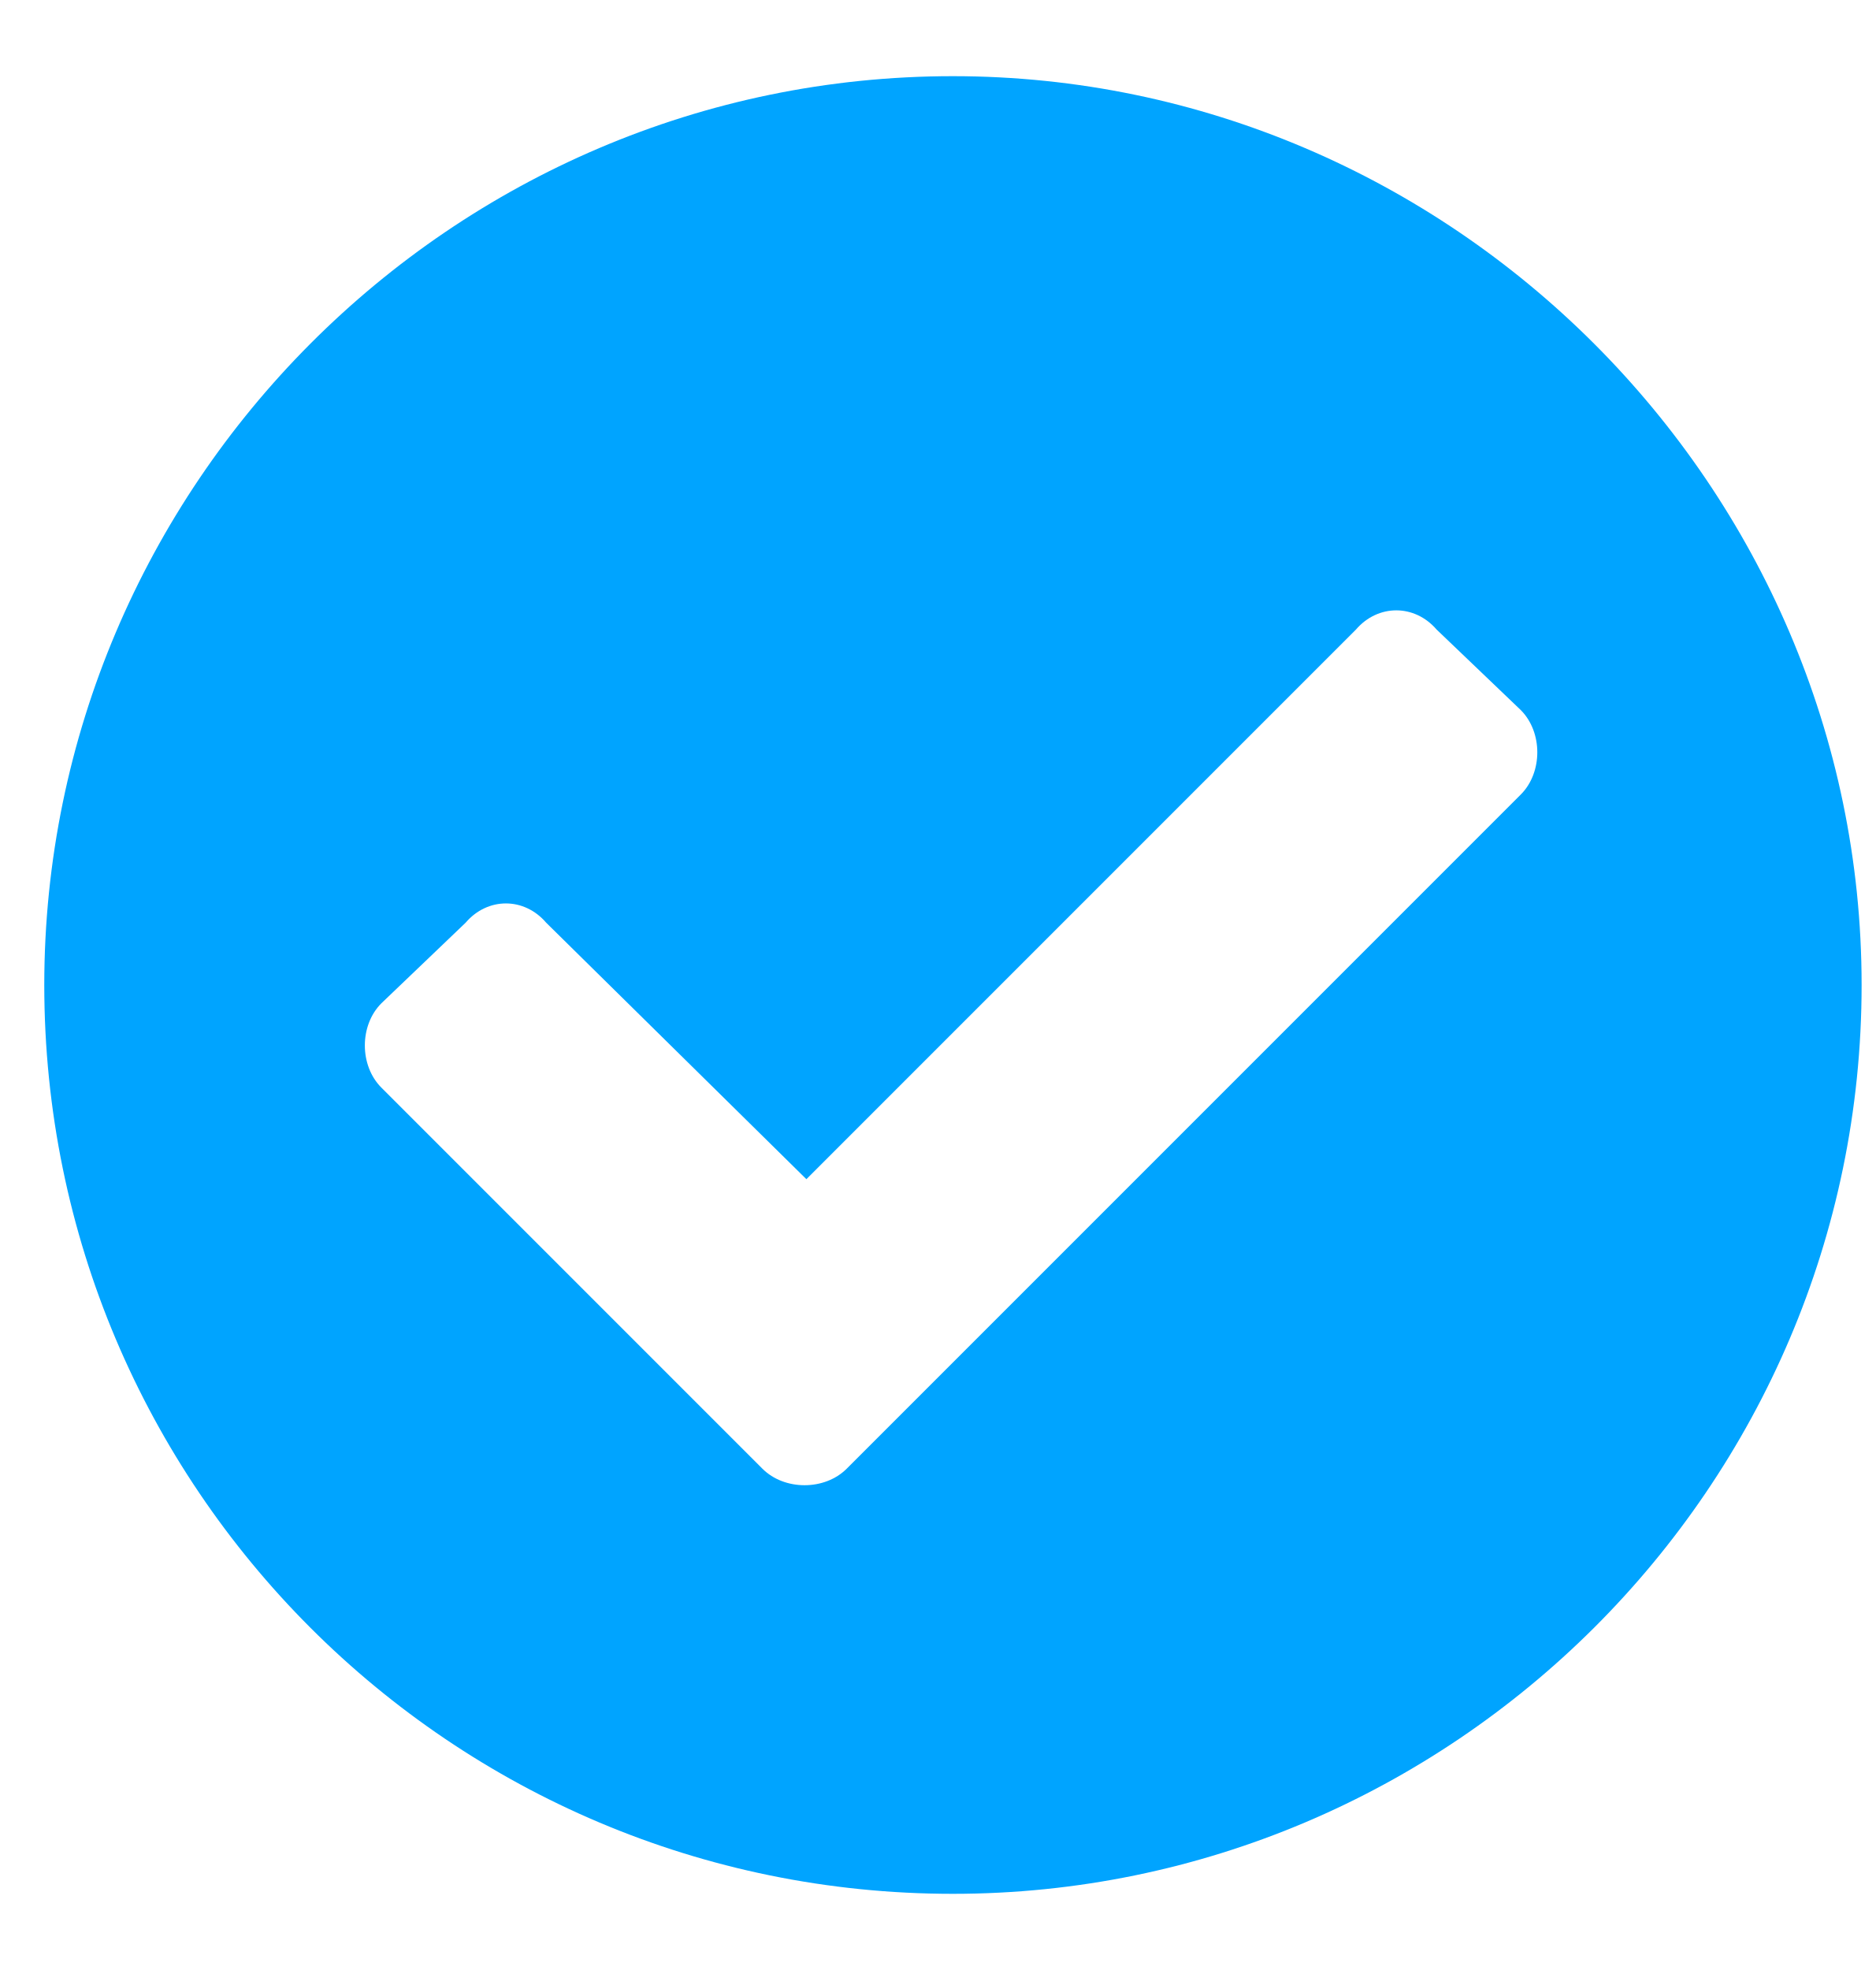
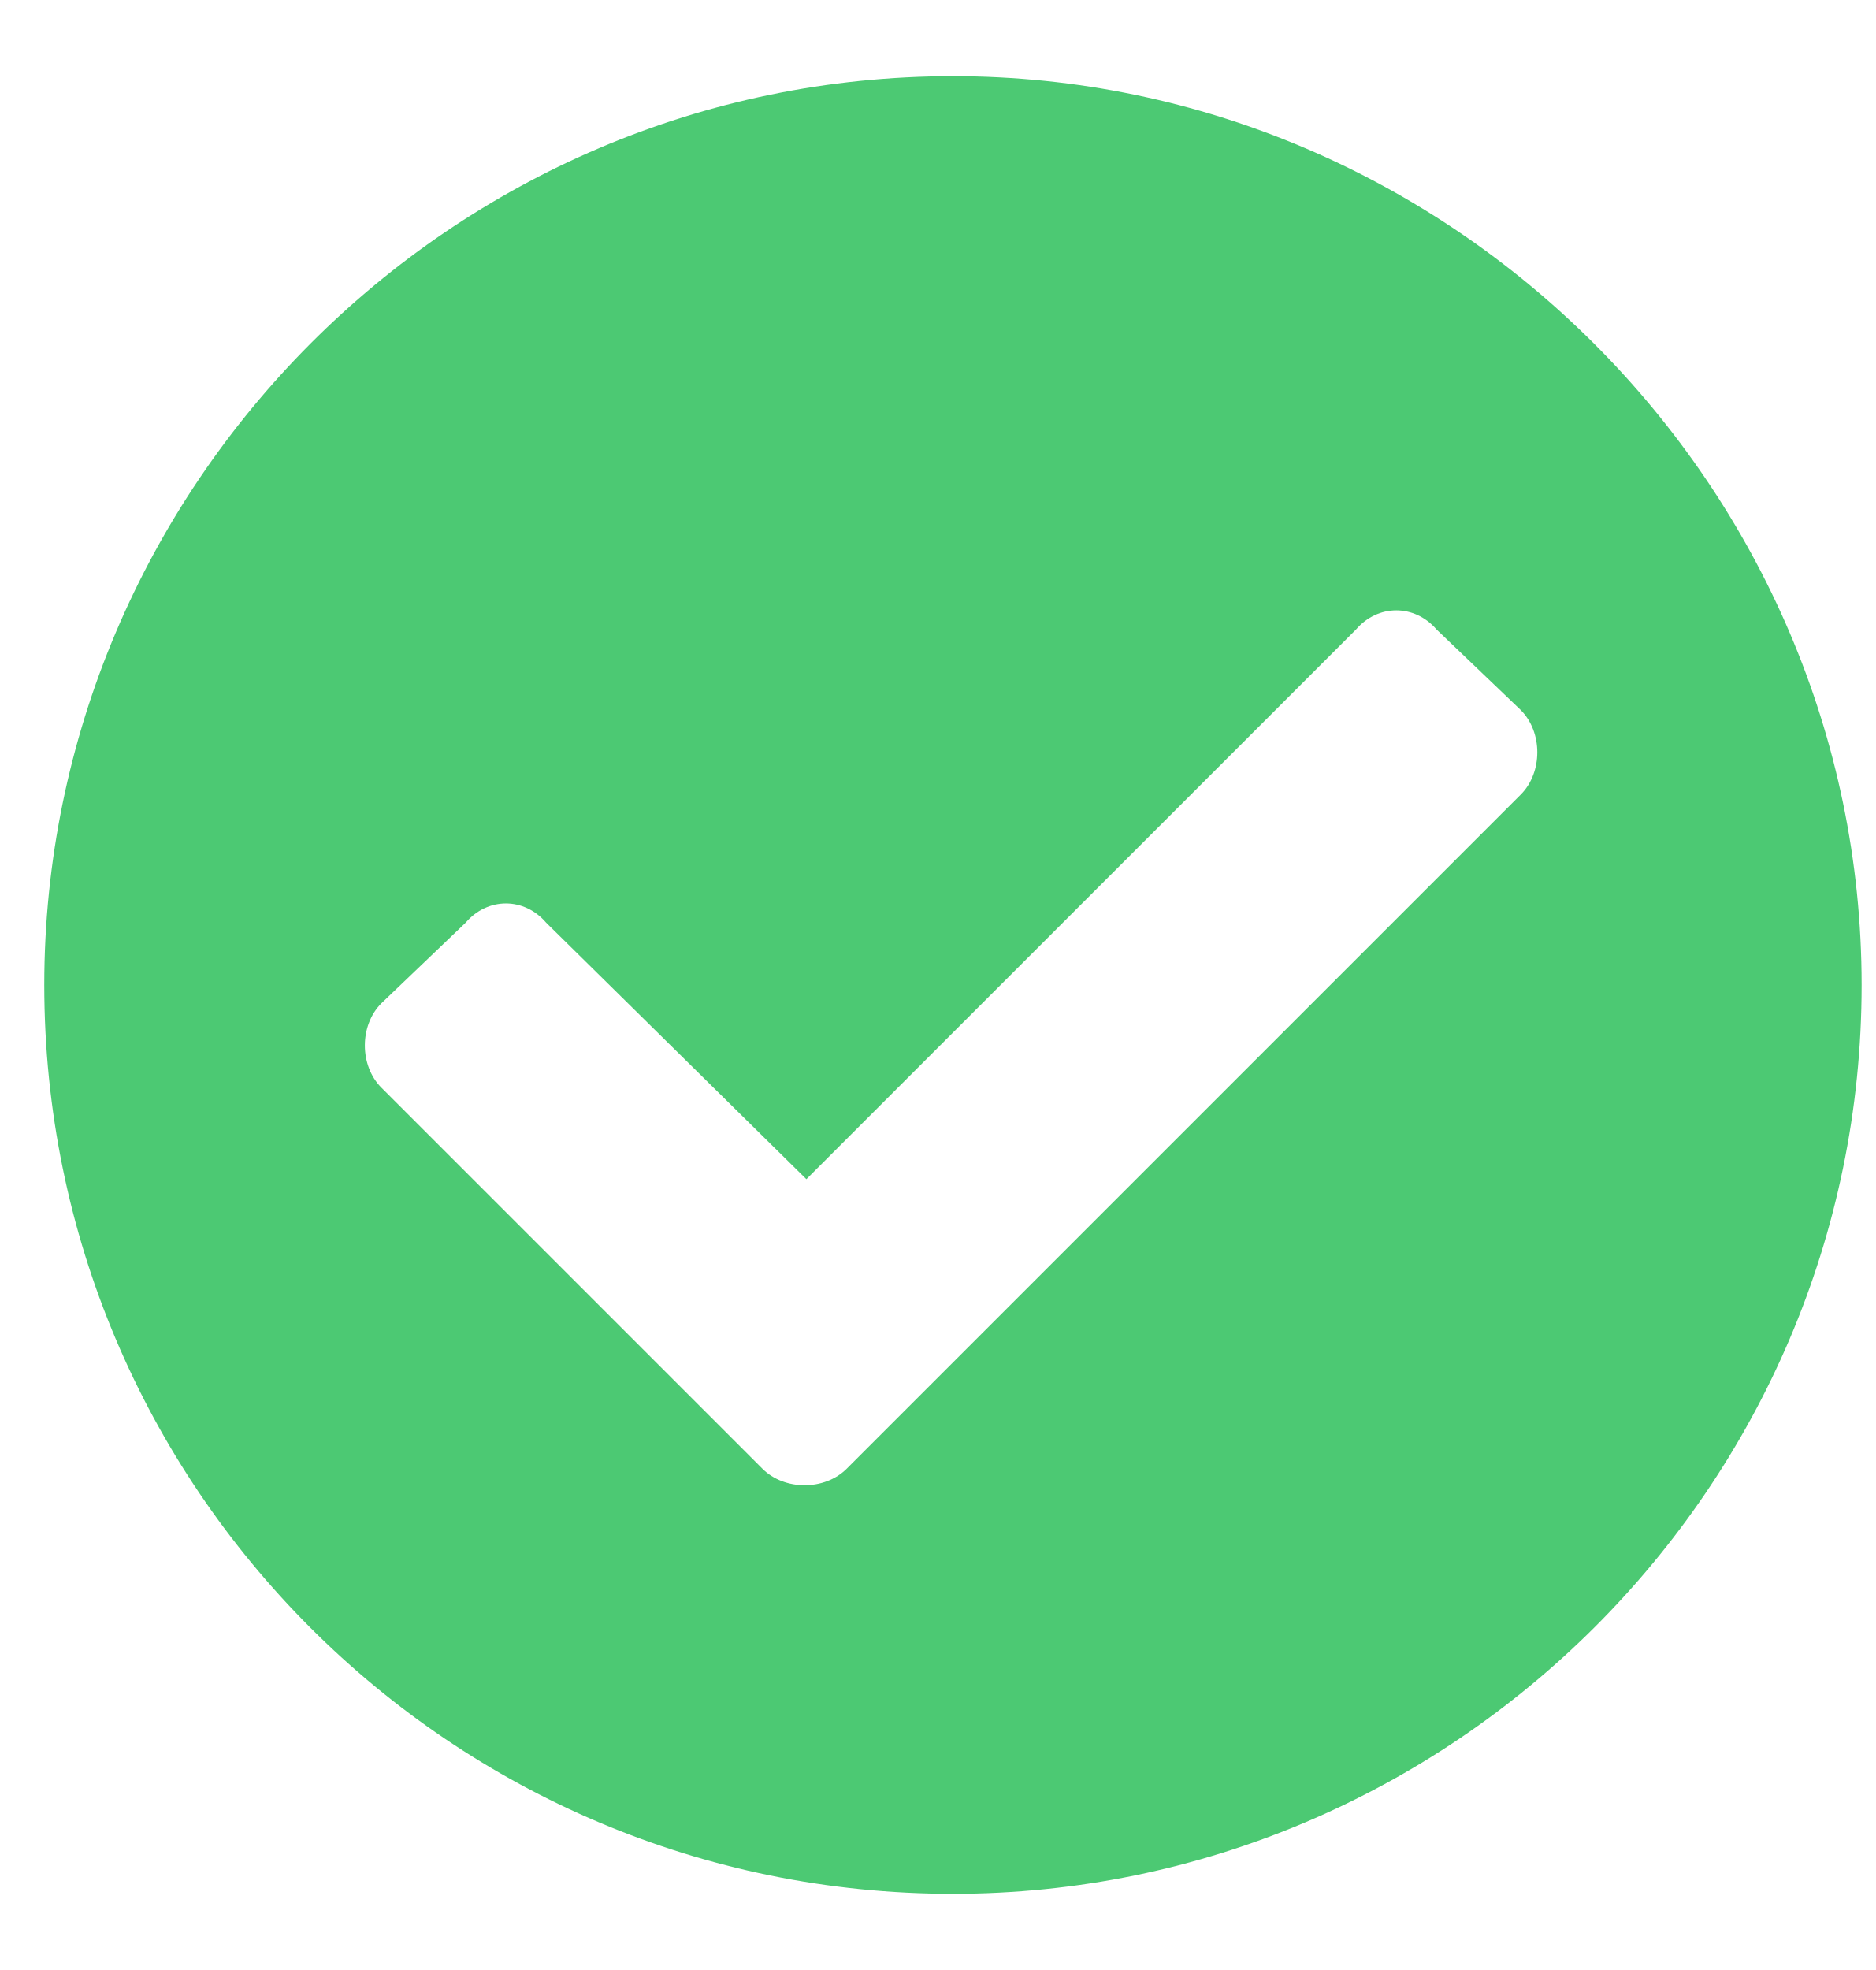
<svg xmlns="http://www.w3.org/2000/svg" width="20" height="21" viewBox="0 0 20 21" fill="none">
-   <path d="M19.847 10.5C19.847 15.852 15.472 20.188 10.159 20.188C4.808 20.188 0.472 15.852 0.472 10.5C0.472 5.188 4.808 0.812 10.159 0.812C15.472 0.812 19.847 5.188 19.847 10.5ZM9.027 15.656L16.214 8.469C16.448 8.234 16.448 7.805 16.214 7.57L15.316 6.711C15.081 6.438 14.691 6.438 14.456 6.711L8.597 12.57L5.823 9.836C5.589 9.562 5.198 9.562 4.964 9.836L4.066 10.695C3.831 10.93 3.831 11.359 4.066 11.594L8.128 15.656C8.363 15.891 8.792 15.891 9.027 15.656Z" fill="#00A4FF" />
+   <path d="M19.847 10.5C19.847 15.852 15.472 20.188 10.159 20.188C4.808 20.188 0.472 15.852 0.472 10.5C0.472 5.188 4.808 0.812 10.159 0.812C15.472 0.812 19.847 5.188 19.847 10.5ZM9.027 15.656L16.214 8.469C16.448 8.234 16.448 7.805 16.214 7.57L15.316 6.711C15.081 6.438 14.691 6.438 14.456 6.711L8.597 12.57L5.823 9.836C5.589 9.562 5.198 9.562 4.964 9.836L4.066 10.695C3.831 10.93 3.831 11.359 4.066 11.594L8.128 15.656C8.363 15.891 8.792 15.891 9.027 15.656Z" fill="#4CC973" />
</svg>
